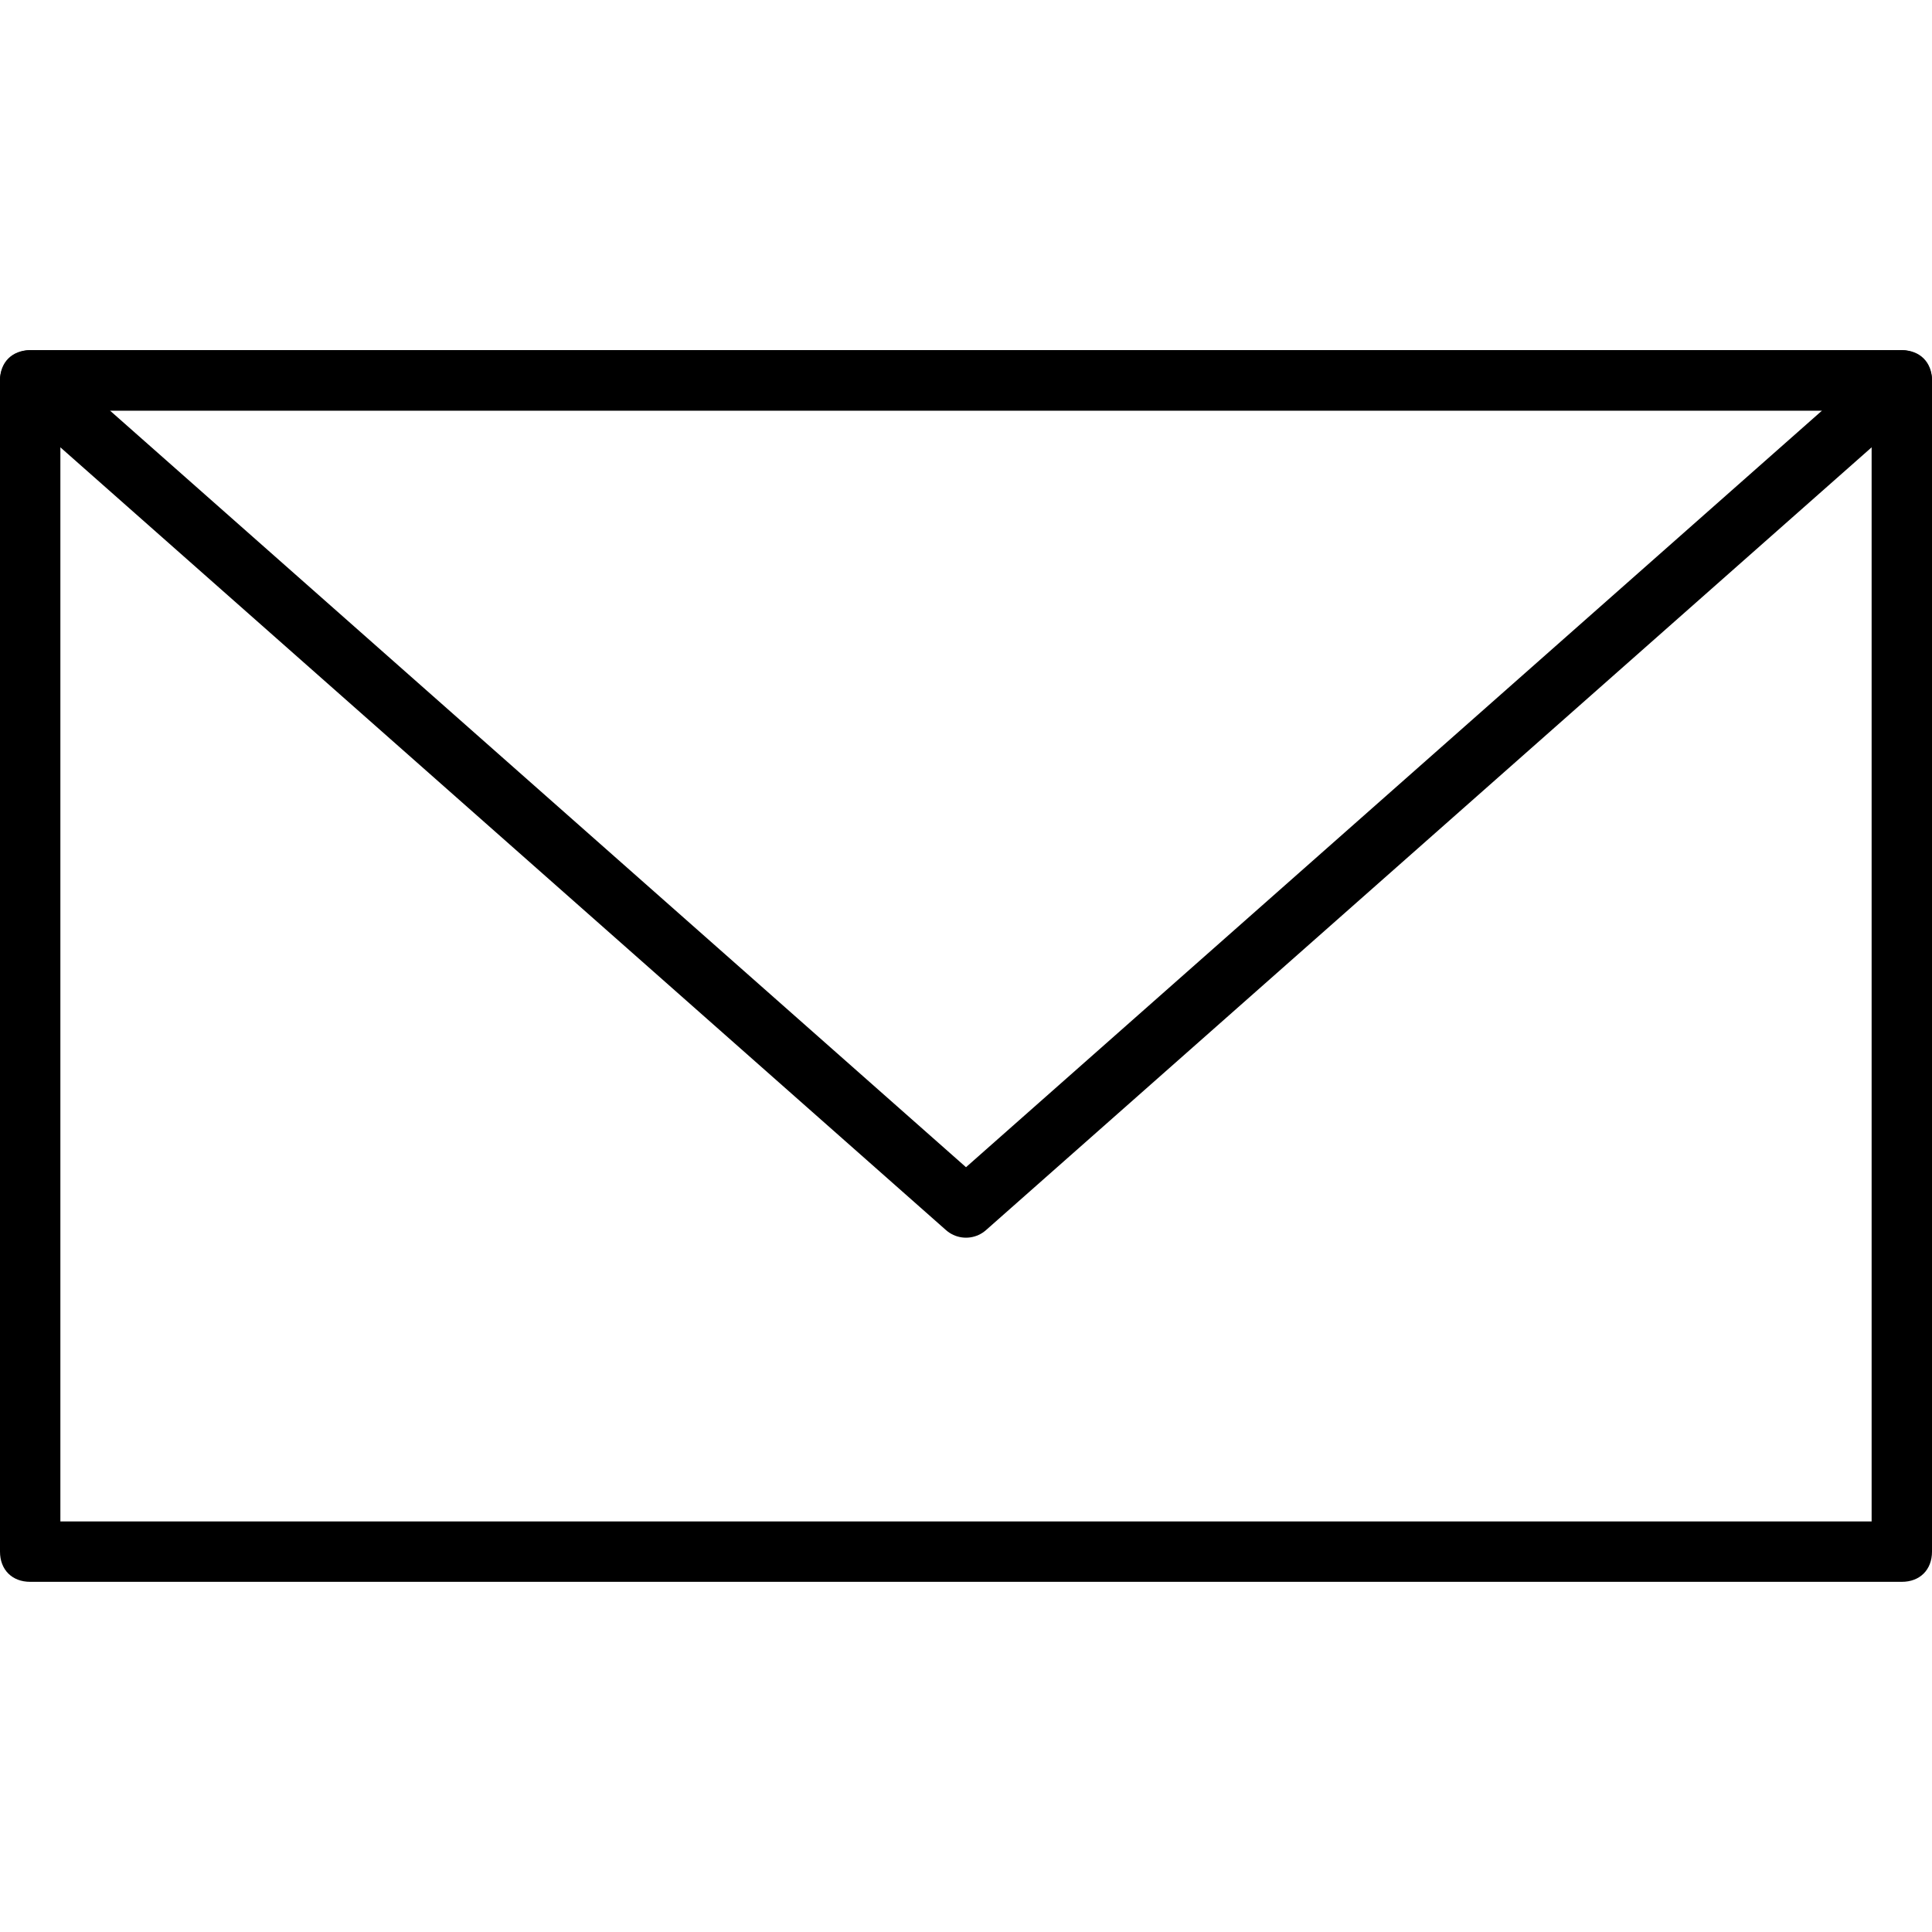
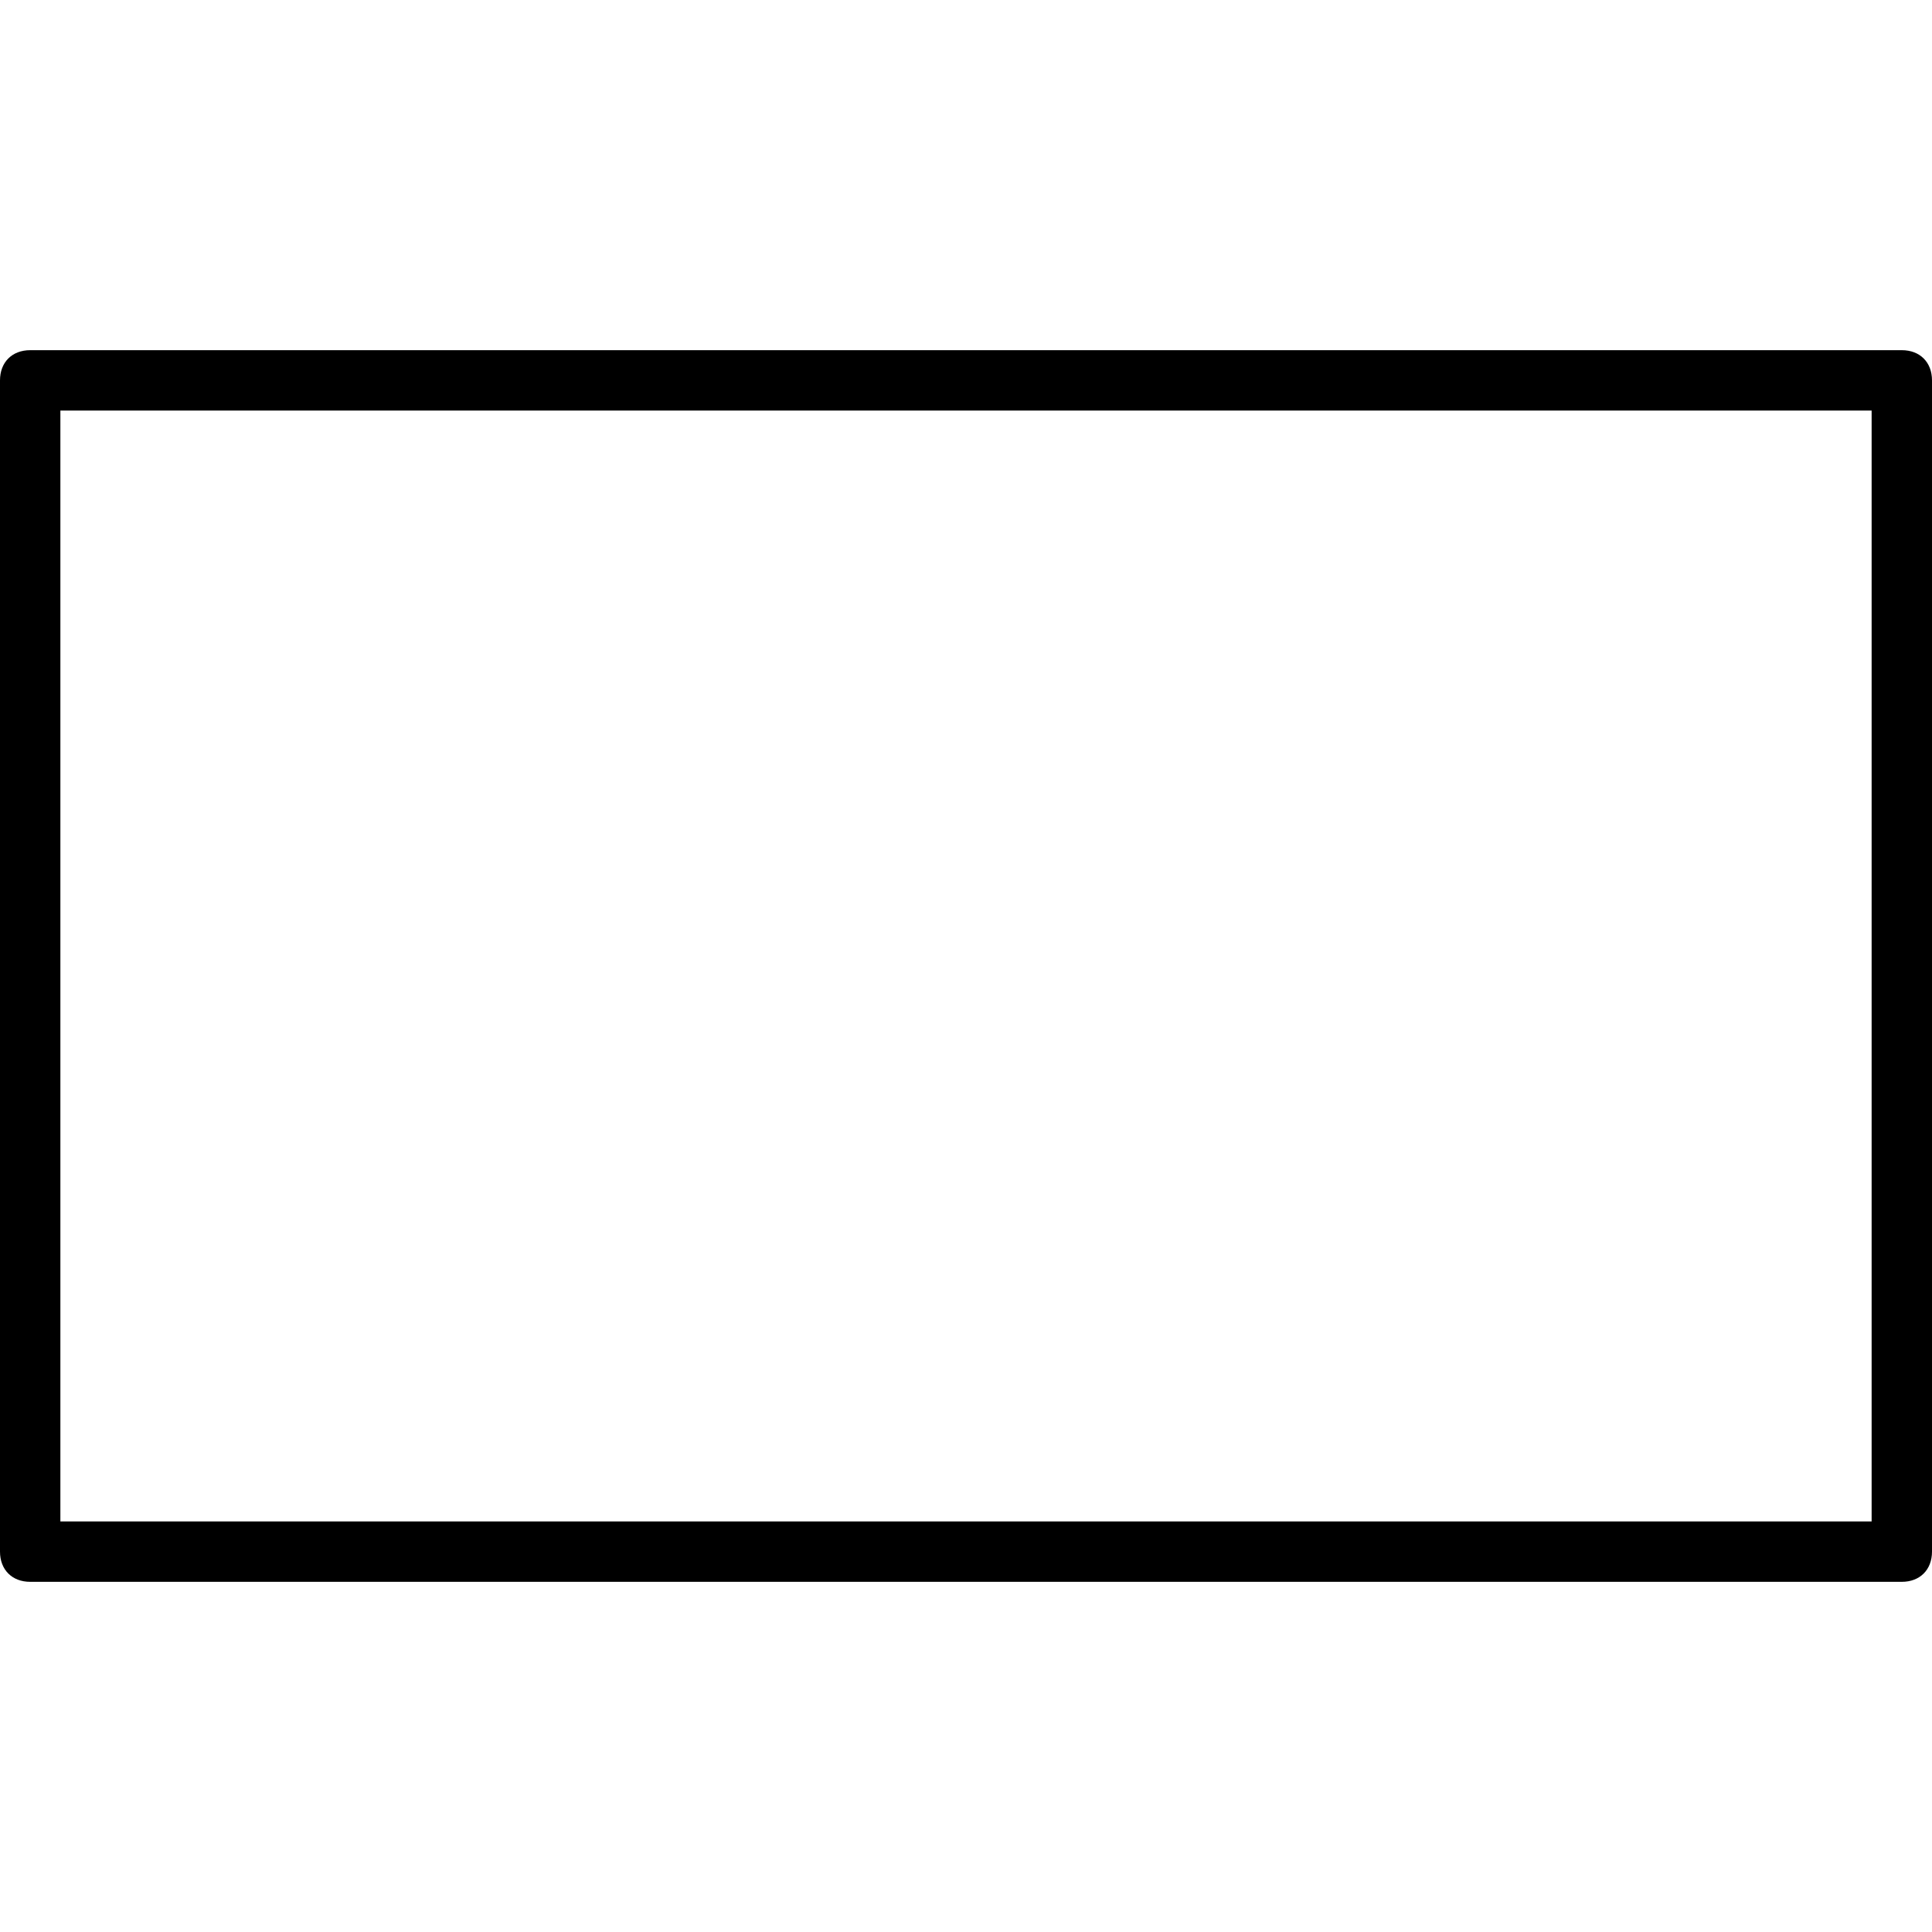
<svg xmlns="http://www.w3.org/2000/svg" version="1.1" id="Layer_1" x="0px" y="0px" viewBox="0 0 32 32" enable-background="new 0 0 32 32" xml:space="preserve">
  <g>
    <g>
      <path d="M31.5,26.2h-31C0.2,26.2,0,26,0,25.7V6.3C0,6,0.2,5.8,0.5,5.8h31C31.8,5.8,32,6,32,6.3v19.4C32,26,31.8,26.2,31.5,26.2z     M1,25.2h30V6.8H1V25.2z" />
    </g>
  </g>
-   <polyline fill="none" stroke="#000000" stroke-linecap="round" stroke-linejoin="round" stroke-miterlimit="10" points="0.5,6.3   31.5,6.3 16,20 0.5,6.3 " />
+   <polyline fill="none" stroke-linecap="round" stroke-linejoin="round" stroke-miterlimit="10" points="0.5,6.3   31.5,6.3 16,20 0.5,6.3 " />
</svg>
